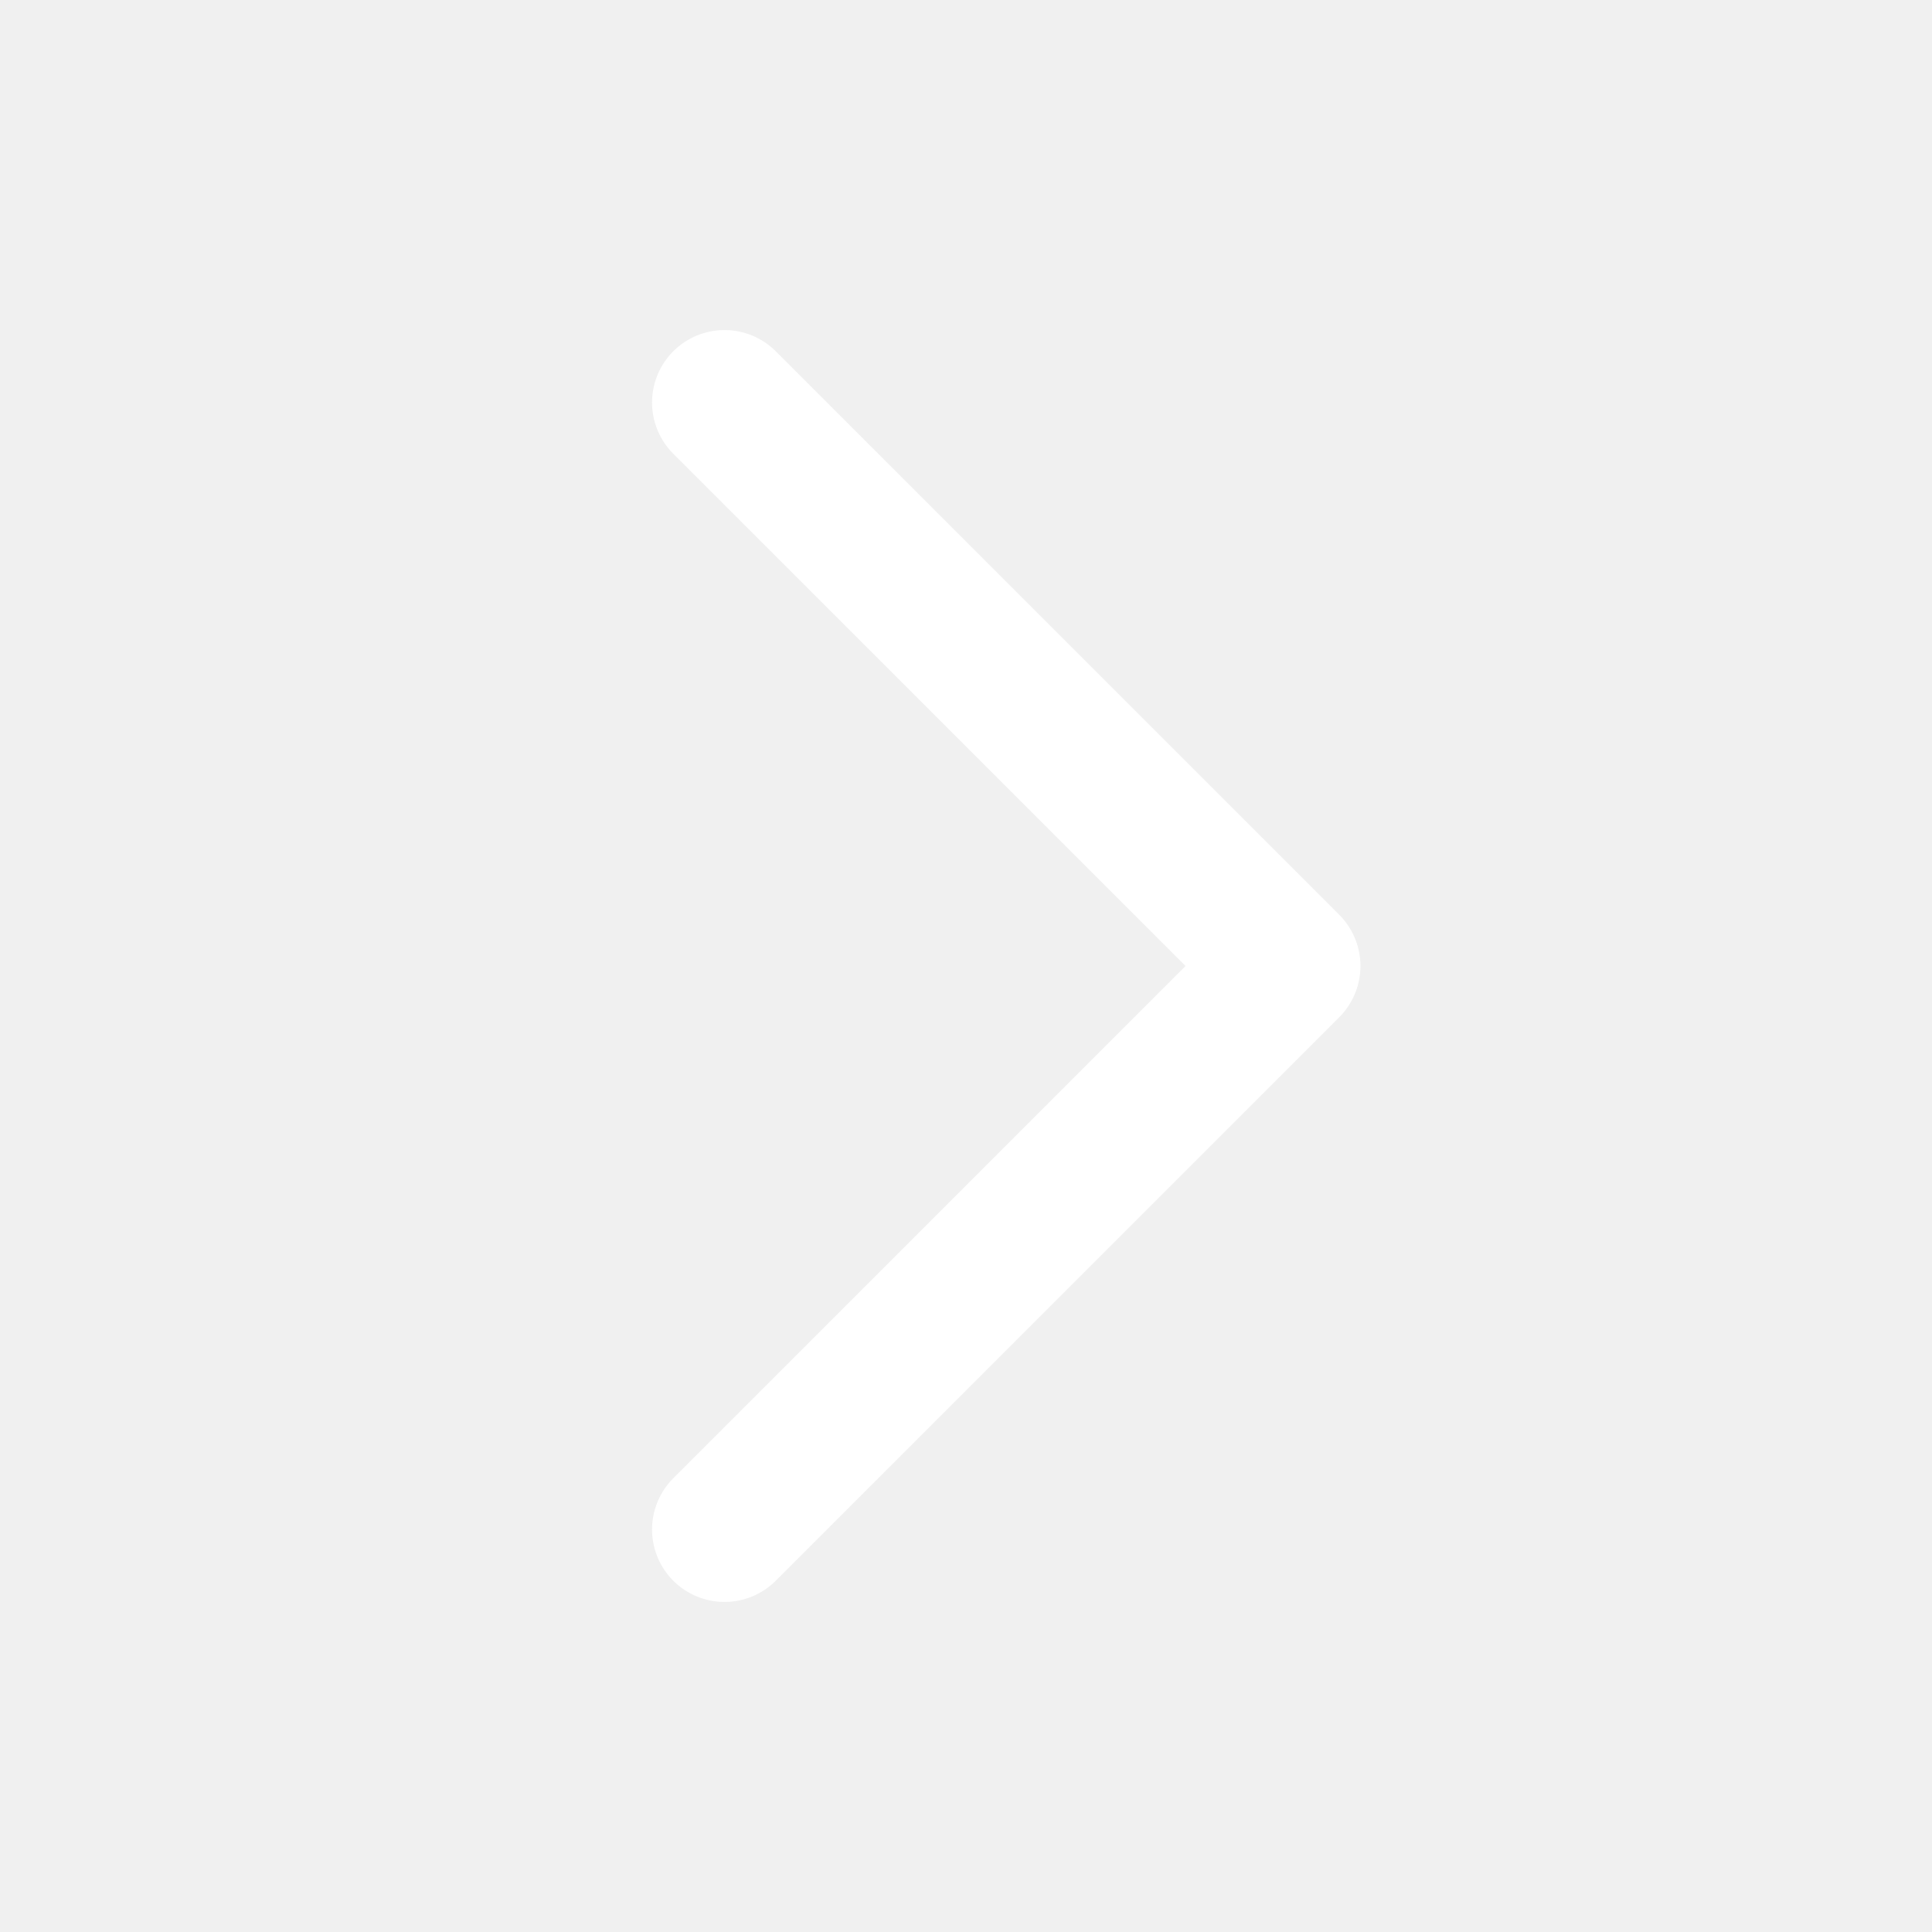
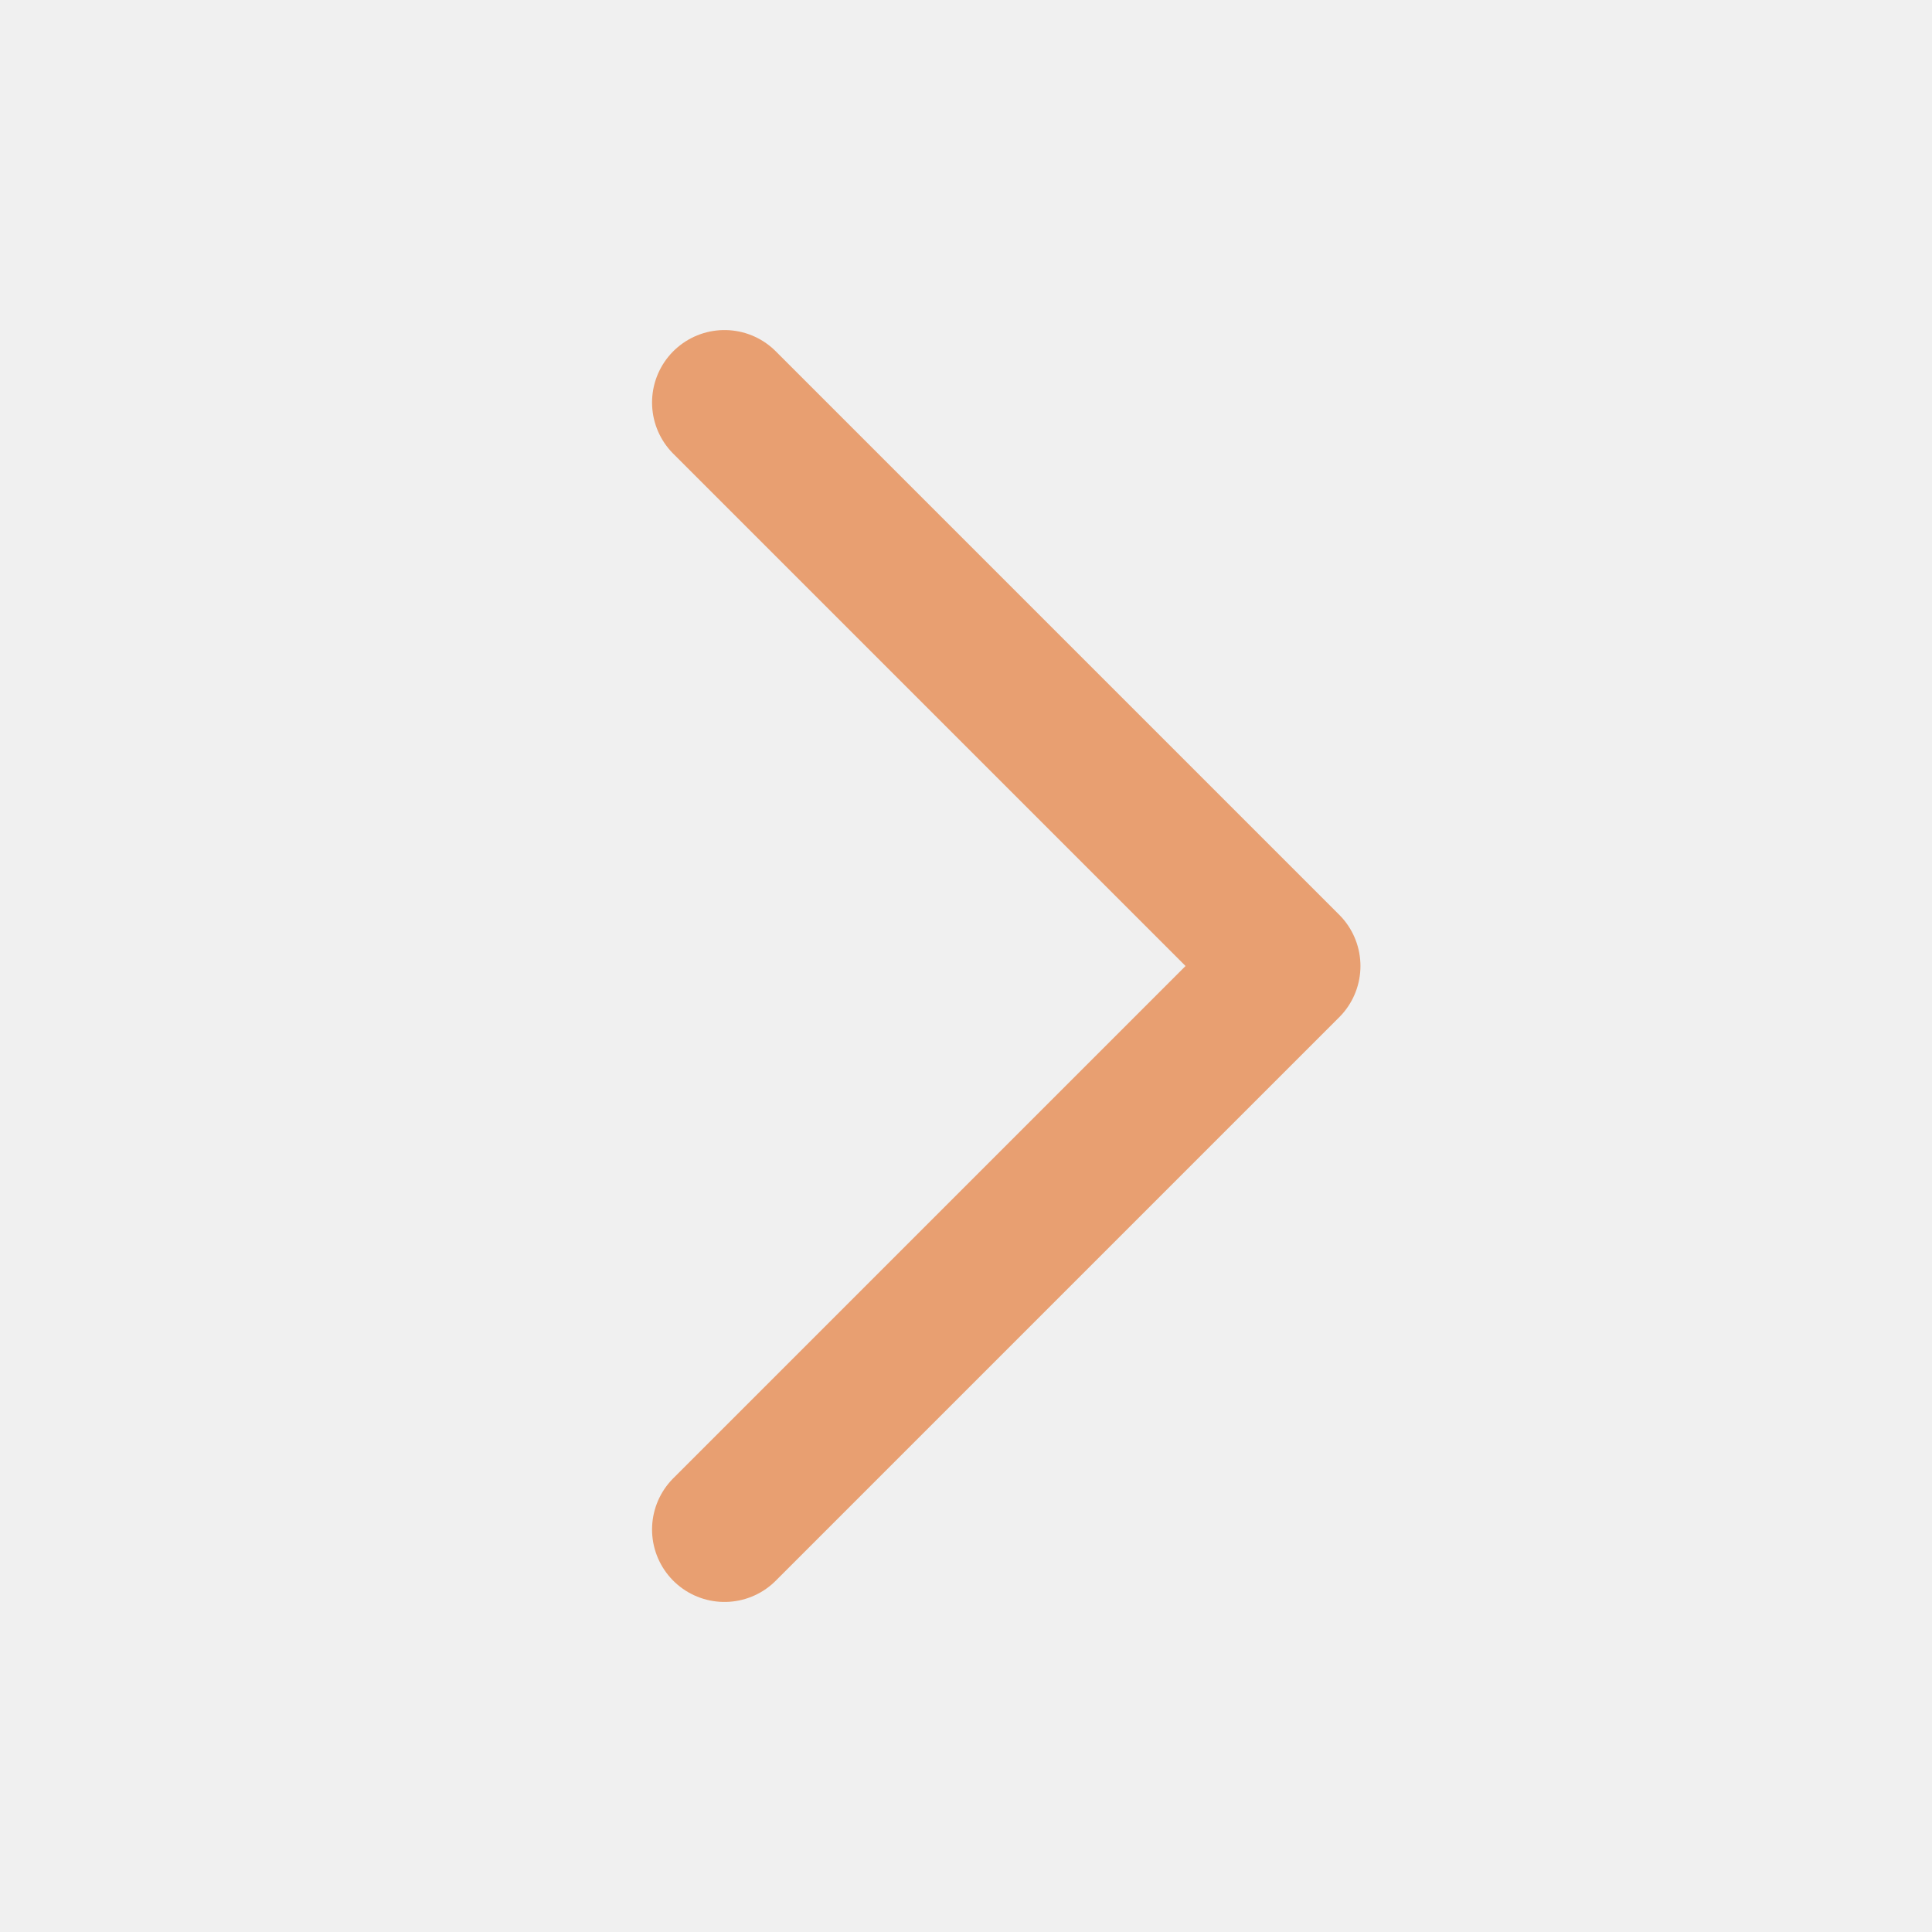
<svg xmlns="http://www.w3.org/2000/svg" width="24" height="24" viewBox="0 0 24 24" fill="none">
-   <path d="M9 5L16 12L9 19" stroke="white" stroke-width="1.8" stroke-linecap="round" stroke-linejoin="round" />
+   <path d="M9 5L16 12L9 19" stroke="#E89F71" stroke-width="1.8" stroke-linecap="round" stroke-linejoin="round" />
</svg>
